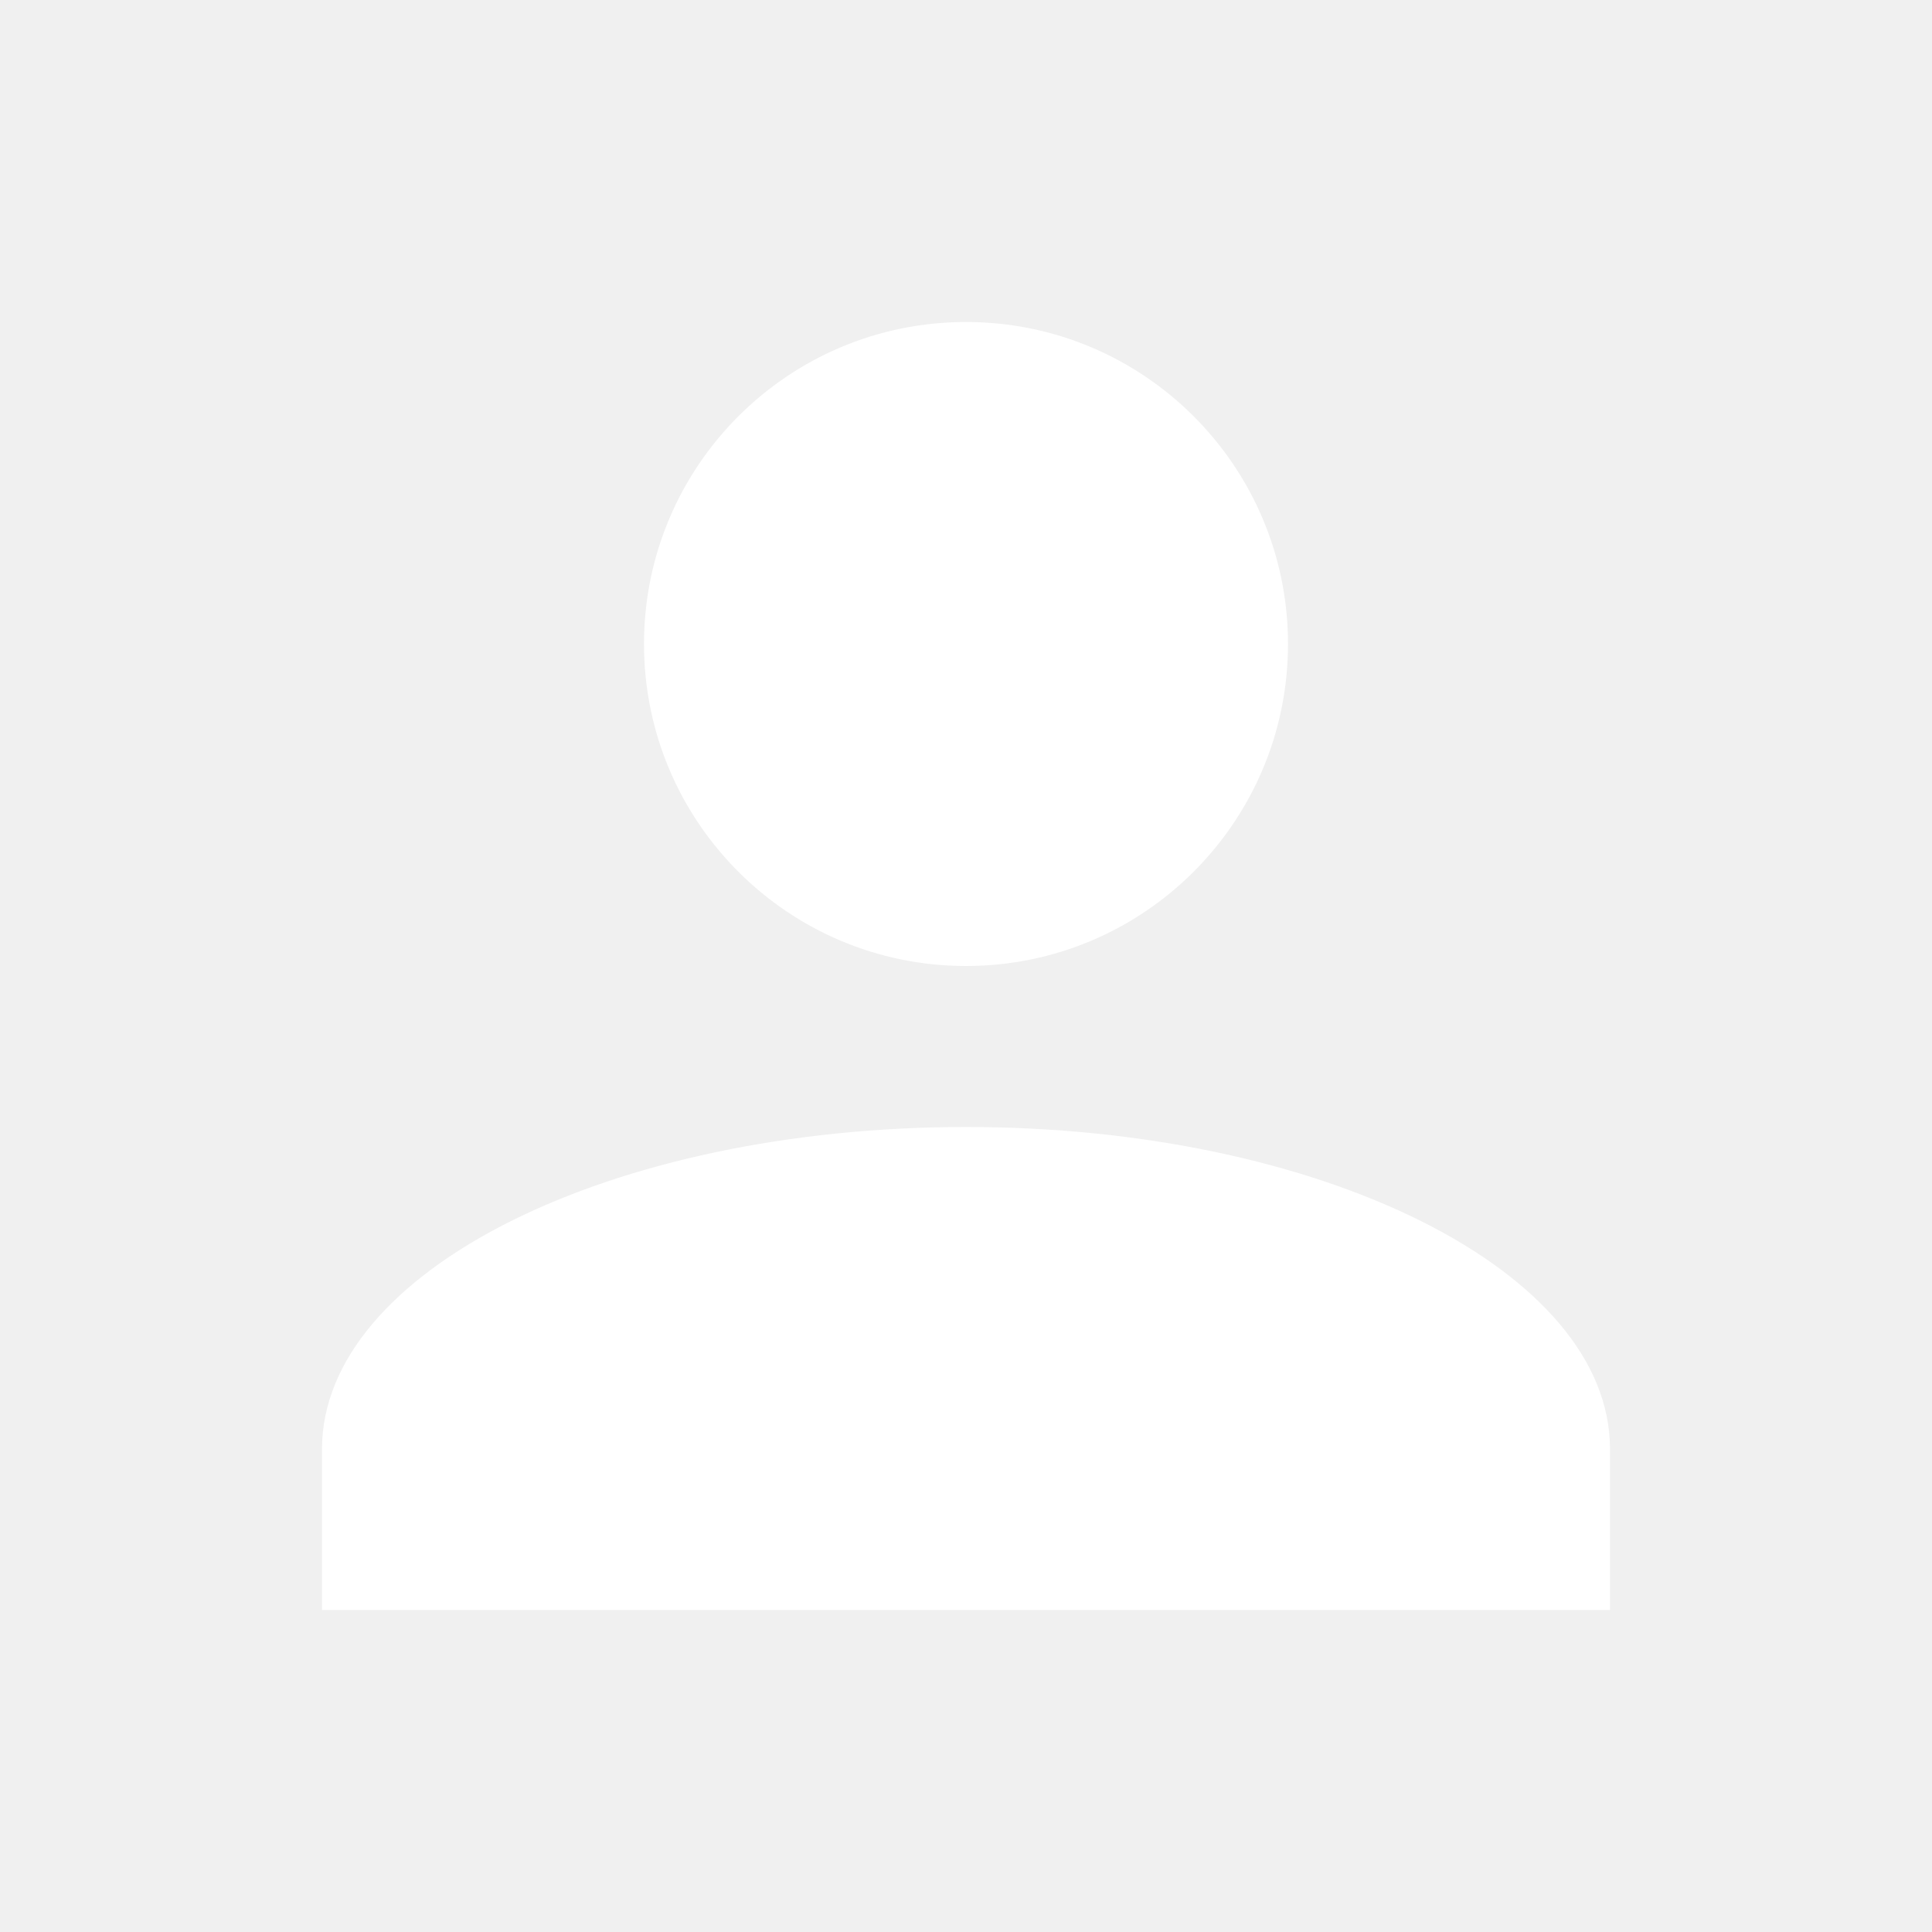
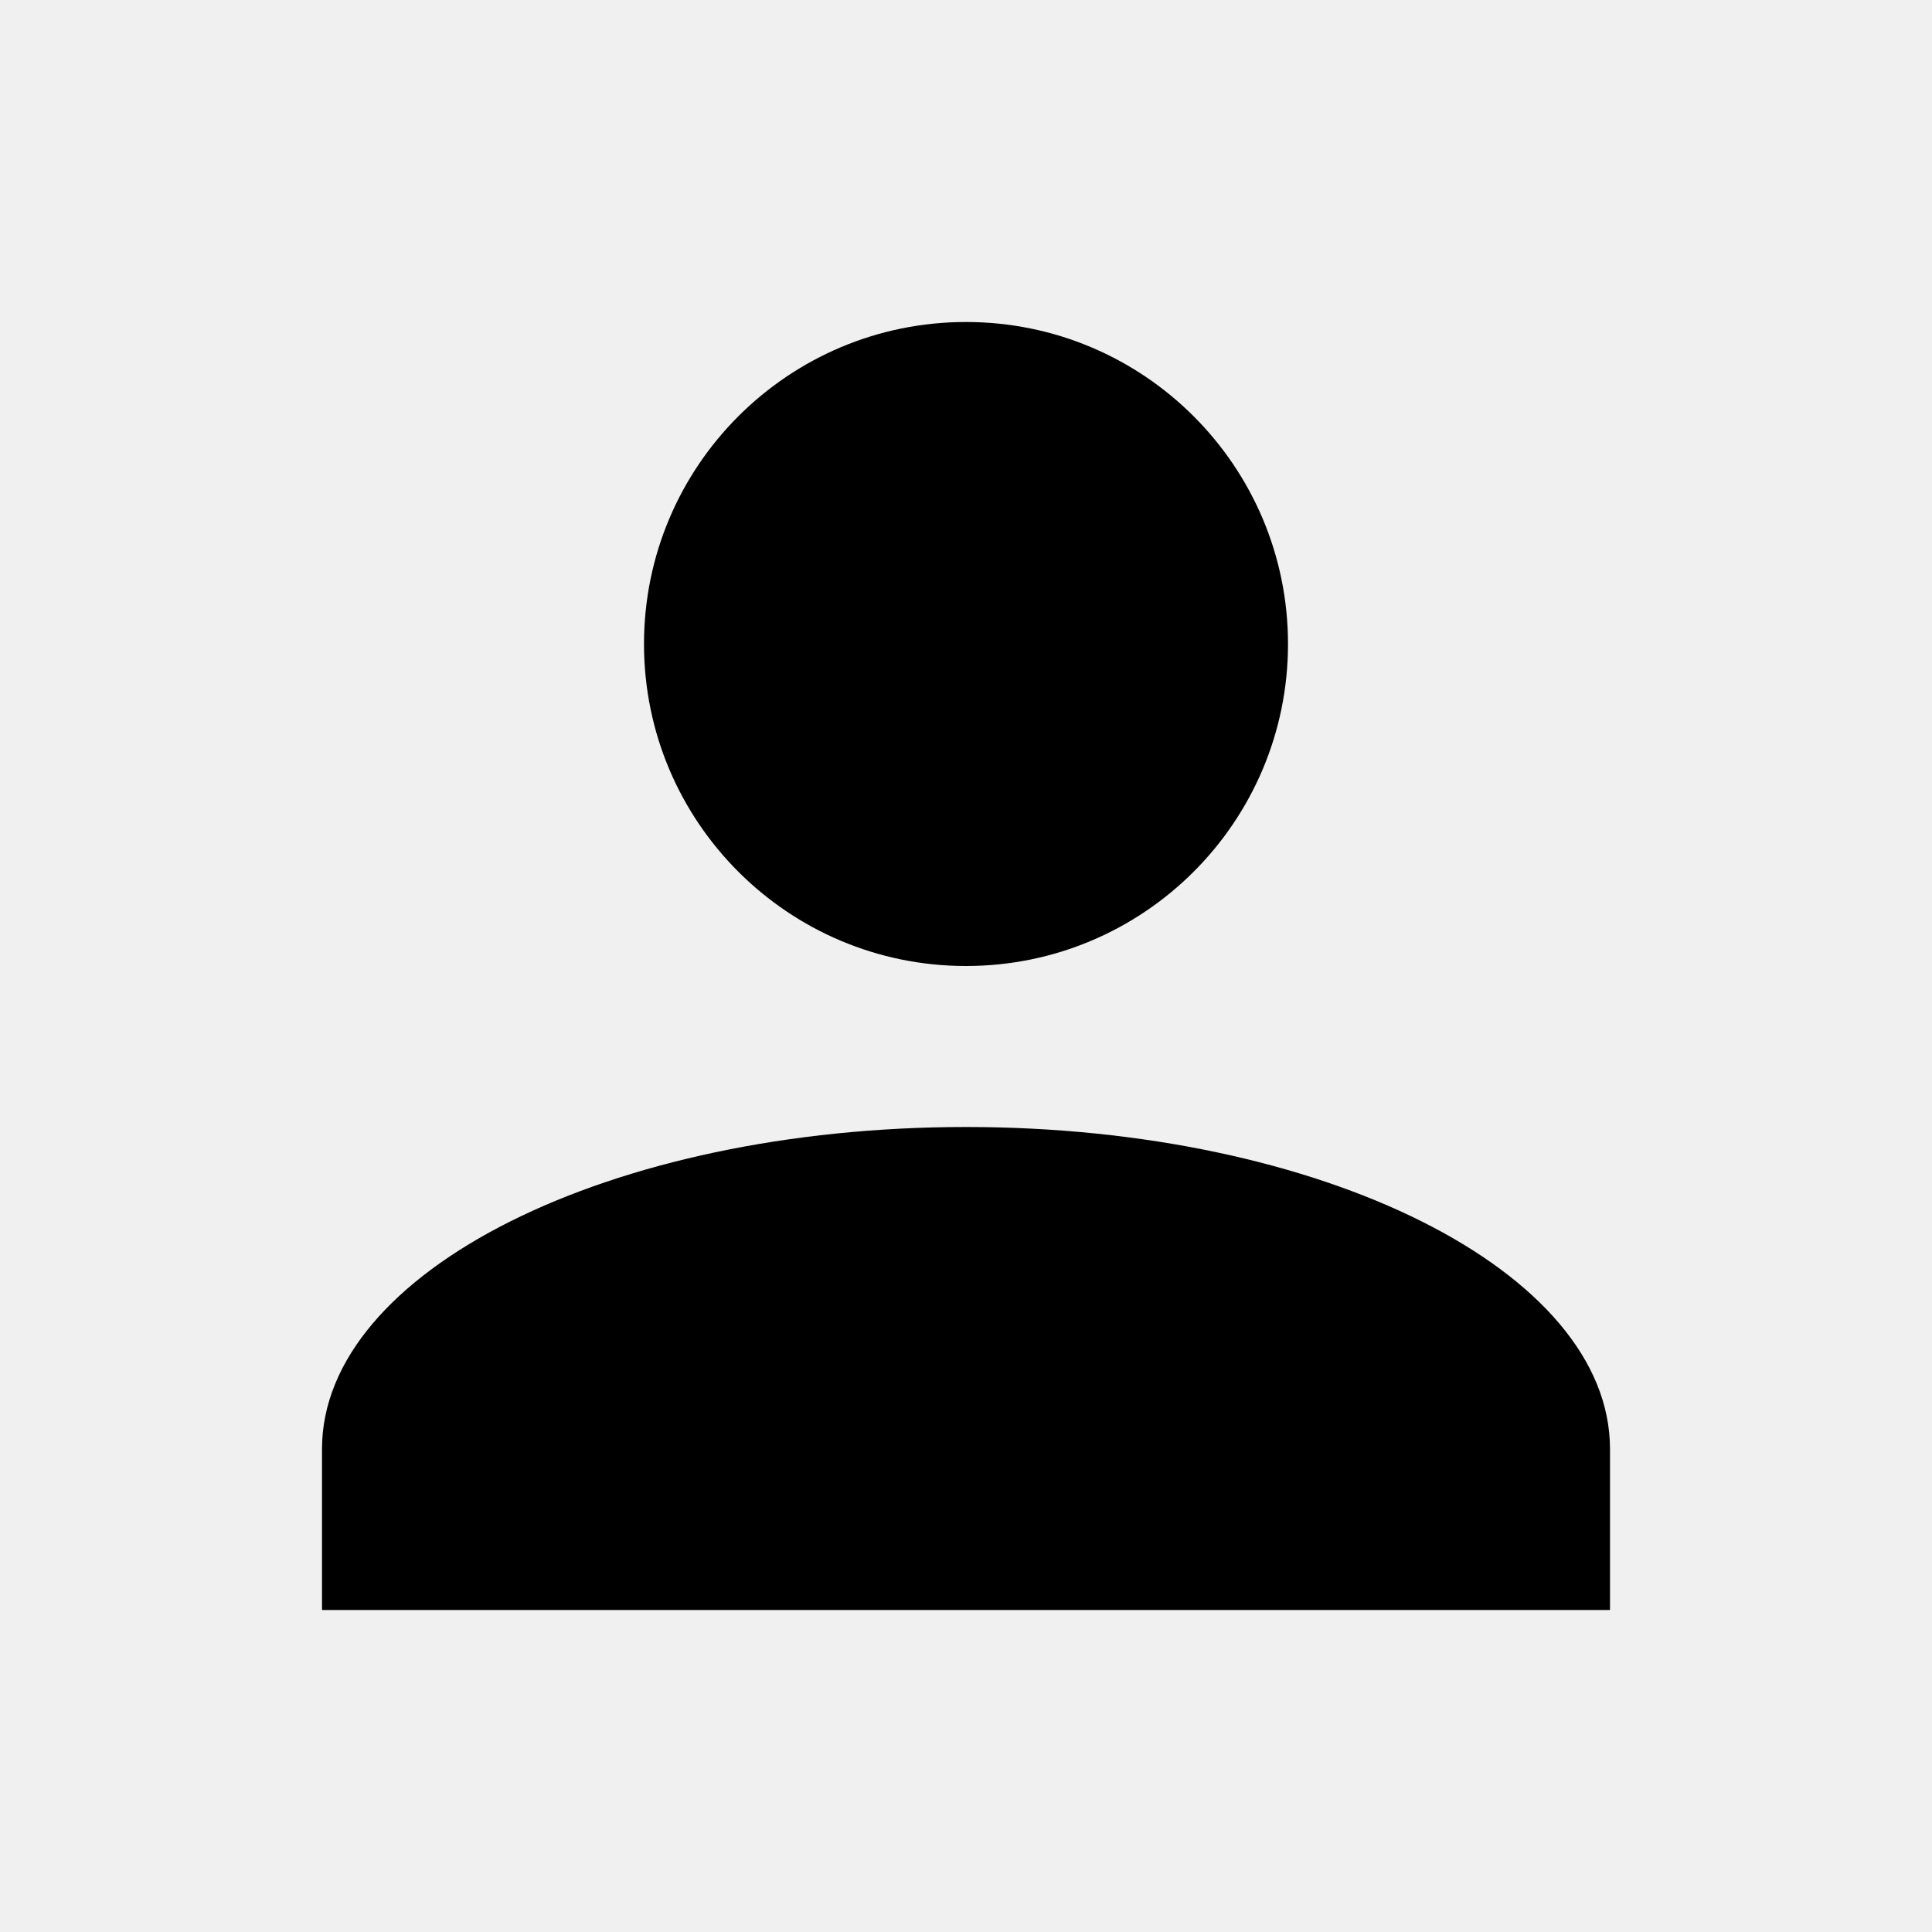
- <svg xmlns="http://www.w3.org/2000/svg" fill="white" viewBox="0 0 24 24">
+ <svg xmlns="http://www.w3.org/2000/svg" viewBox="0 0 24 24">
  <path d="M12,4A4,4 0 0,1 16,8A4,4 0 0,1 12,12A4,4 0 0,1 8,8A4,4 0 0,1 12,4M12,14C16.42,14 20,15.79 20,18V20H4V18C4,15.79 7.58,14 12,14Z" />
</svg>
